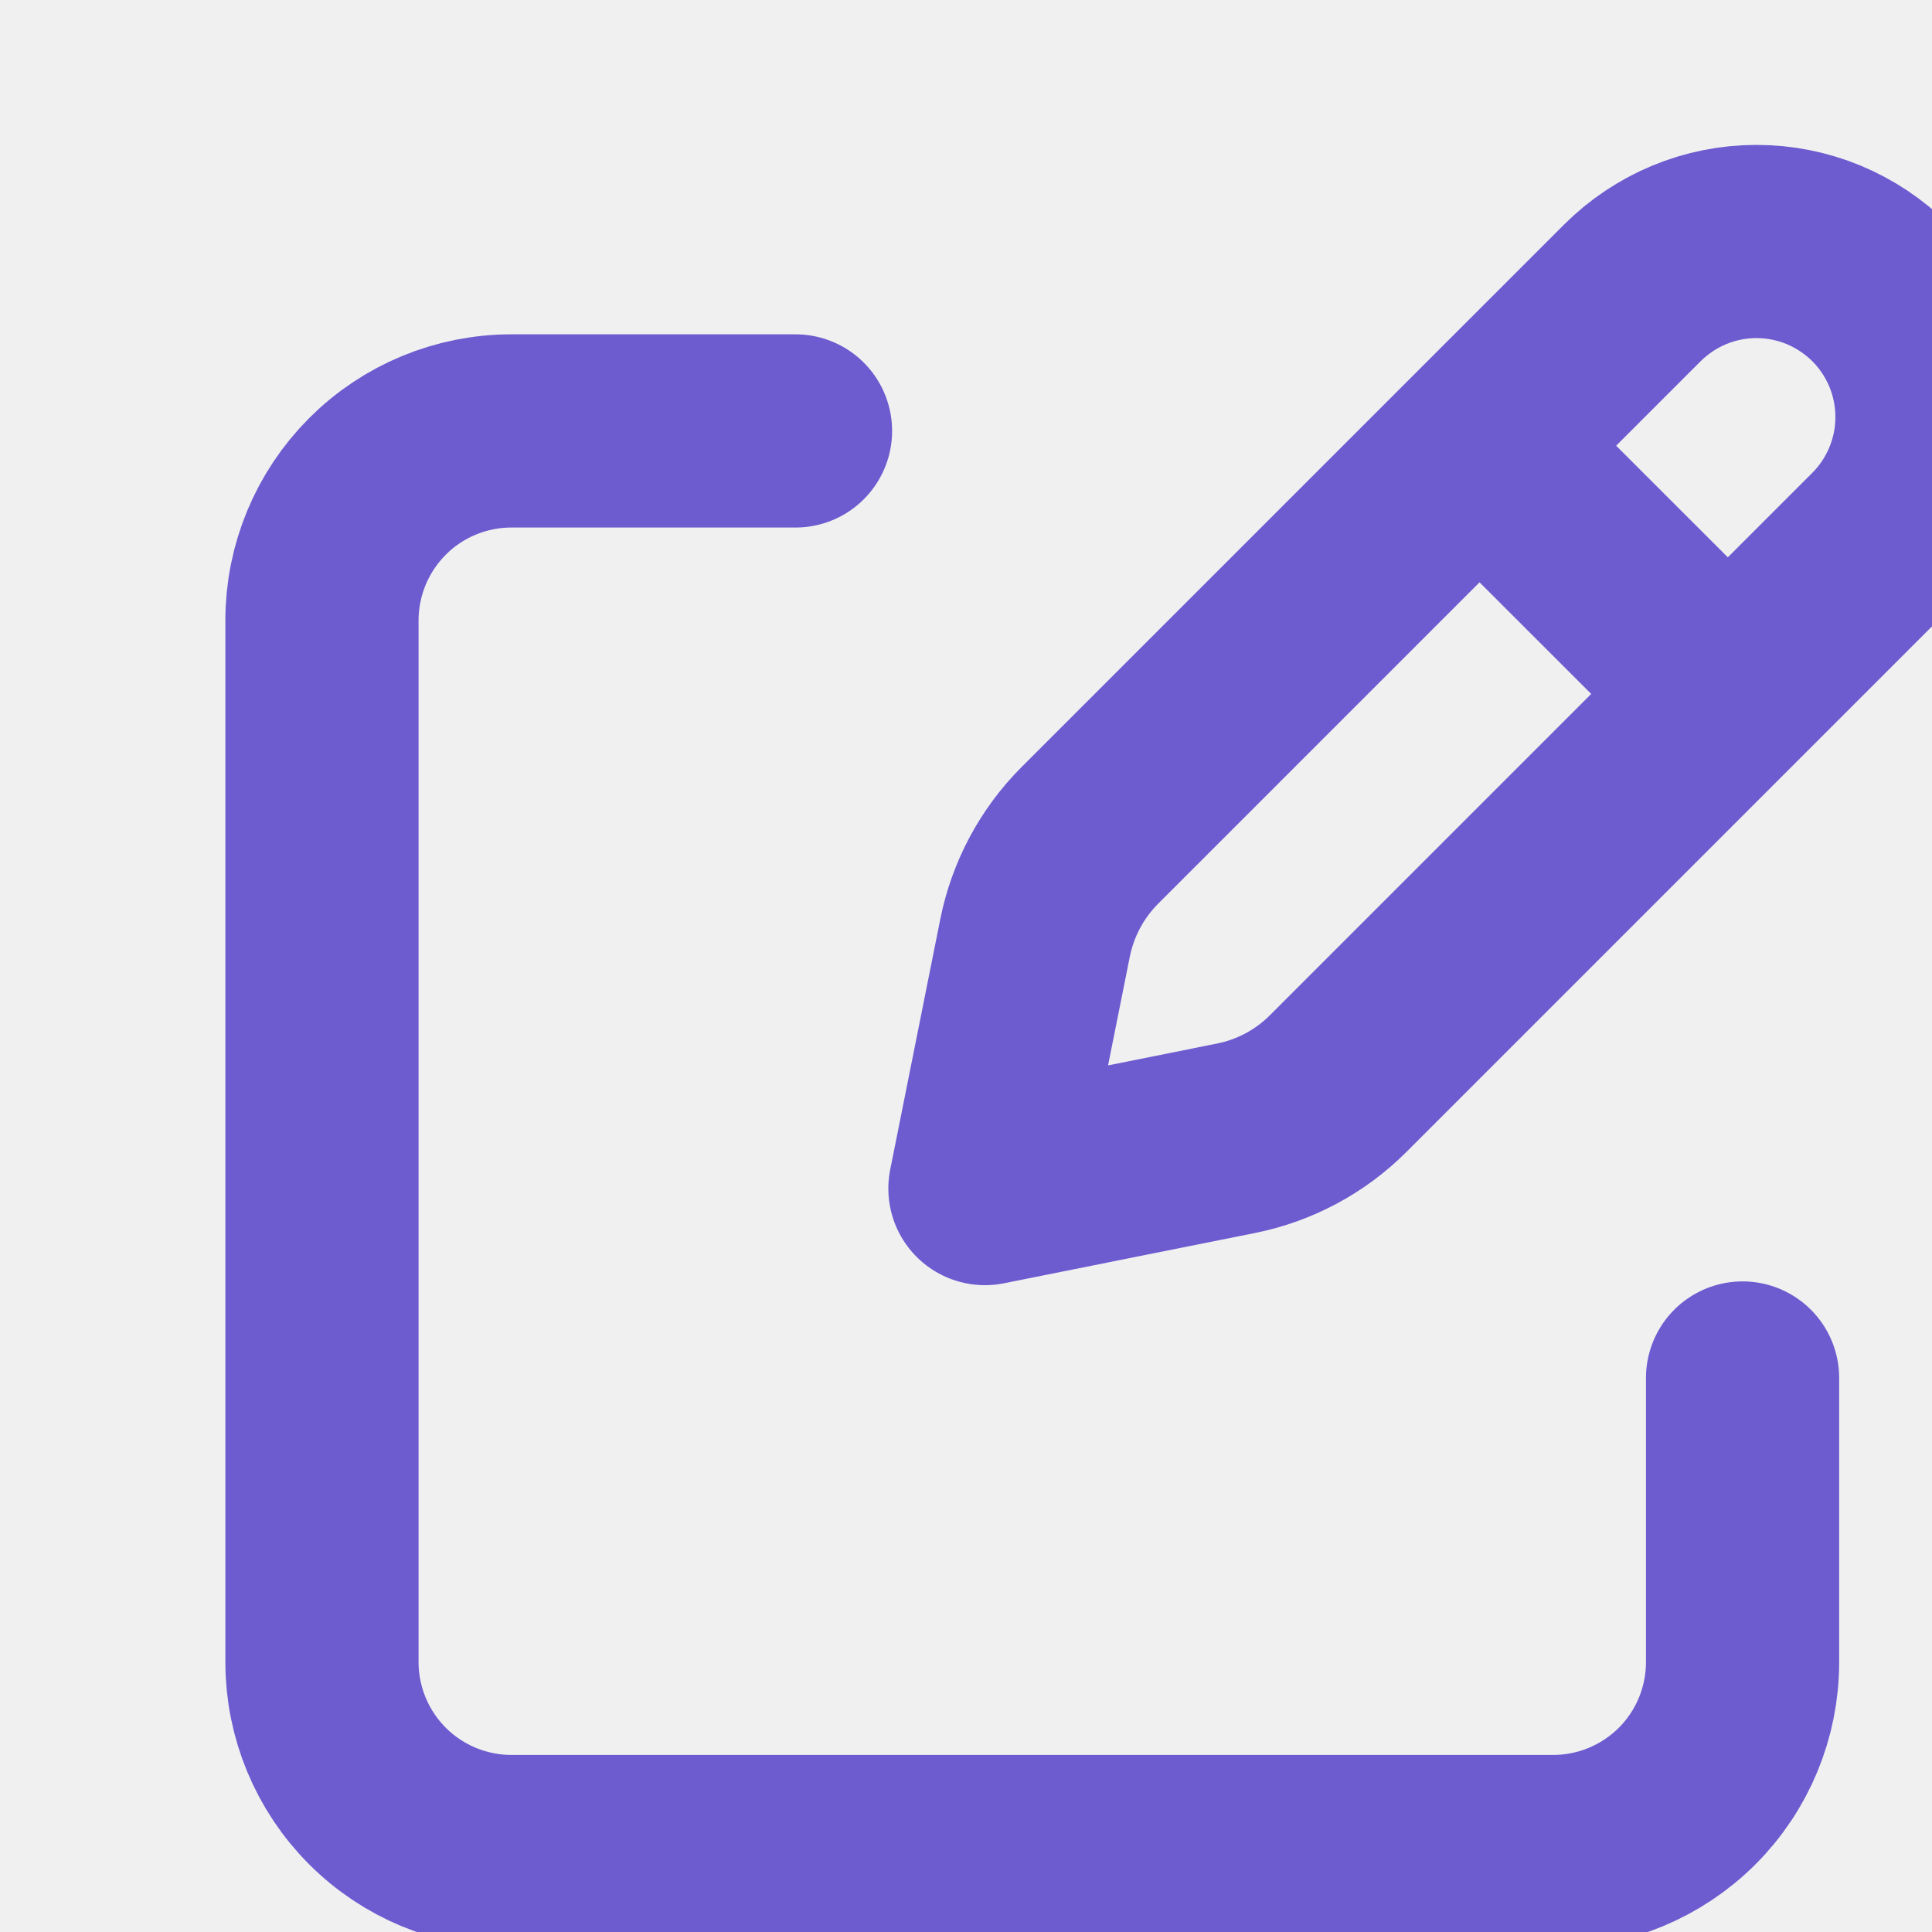
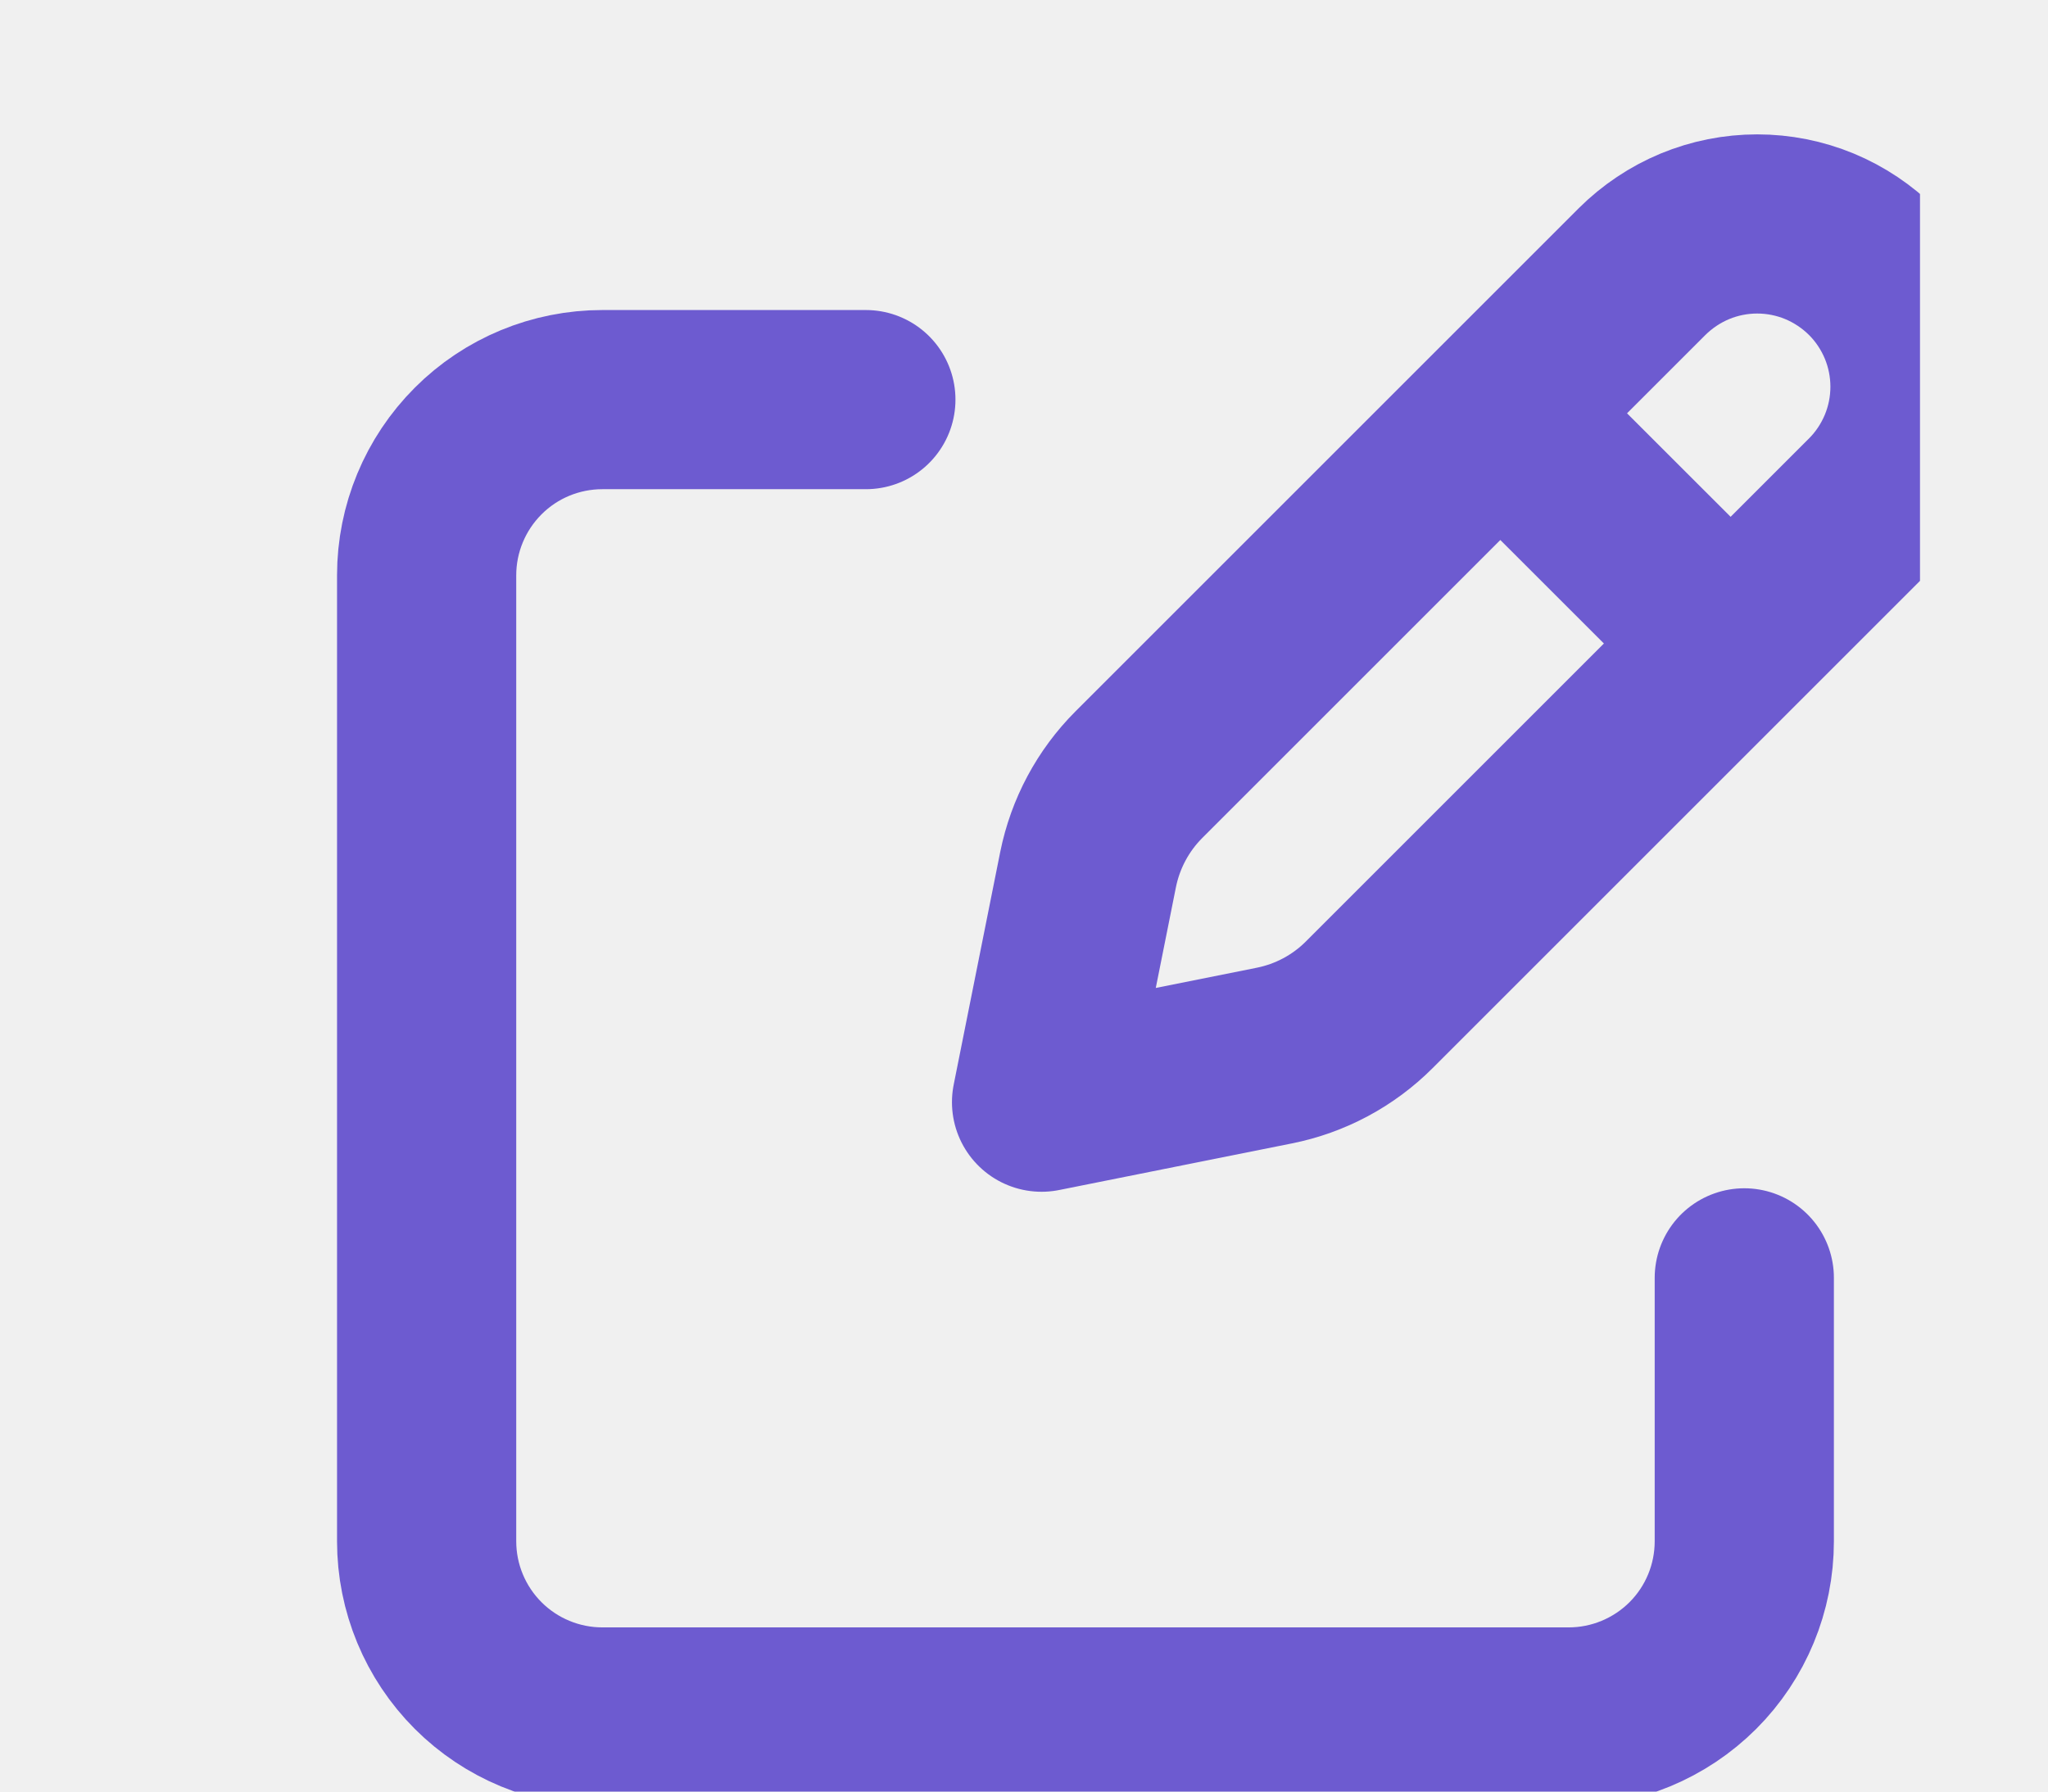
- <svg xmlns="http://www.w3.org/2000/svg" width="20" height="20" viewBox="0 0 20 20" fill="none">
+ <svg xmlns="http://www.w3.org/2000/svg" width="16" height="14" viewBox="0 0 20 20" fill="none">
  <g clip-path="url(#clip0_634_14)">
    <path d="M15.563 4.861L17.639 6.936L15.563 4.861ZM16.898 3.032L11.283 8.647C10.993 8.937 10.796 9.306 10.715 9.708L10.196 12.304L12.792 11.784C13.194 11.704 13.563 11.507 13.853 11.217L19.468 5.602C19.637 5.433 19.77 5.233 19.862 5.012C19.953 4.792 20 4.556 20 4.317C20 4.079 19.953 3.842 19.862 3.622C19.77 3.401 19.637 3.201 19.468 3.032C19.299 2.864 19.099 2.73 18.878 2.638C18.658 2.547 18.422 2.5 18.183 2.5C17.944 2.5 17.708 2.547 17.488 2.638C17.267 2.73 17.067 2.864 16.898 3.032V3.032Z" stroke="#6d5bd0" stroke-width="2" stroke-linecap="round" stroke-linejoin="round" />
    <path d="M18.039 14.265V17.206C18.039 17.726 17.833 18.225 17.465 18.593C17.097 18.96 16.599 19.167 16.079 19.167H5.294C4.774 19.167 4.275 18.96 3.908 18.593C3.54 18.225 3.333 17.726 3.333 17.206V6.422C3.333 5.902 3.54 5.403 3.908 5.035C4.275 4.667 4.774 4.461 5.294 4.461H8.235" stroke="#6d5bd0" stroke-width="2" stroke-linecap="round" stroke-linejoin="round" />
  </g>
  <defs>
    <clipPath id="clip0_634_14">
      <rect width="20" height="20" fill="white" />
    </clipPath>
  </defs>
</svg>
